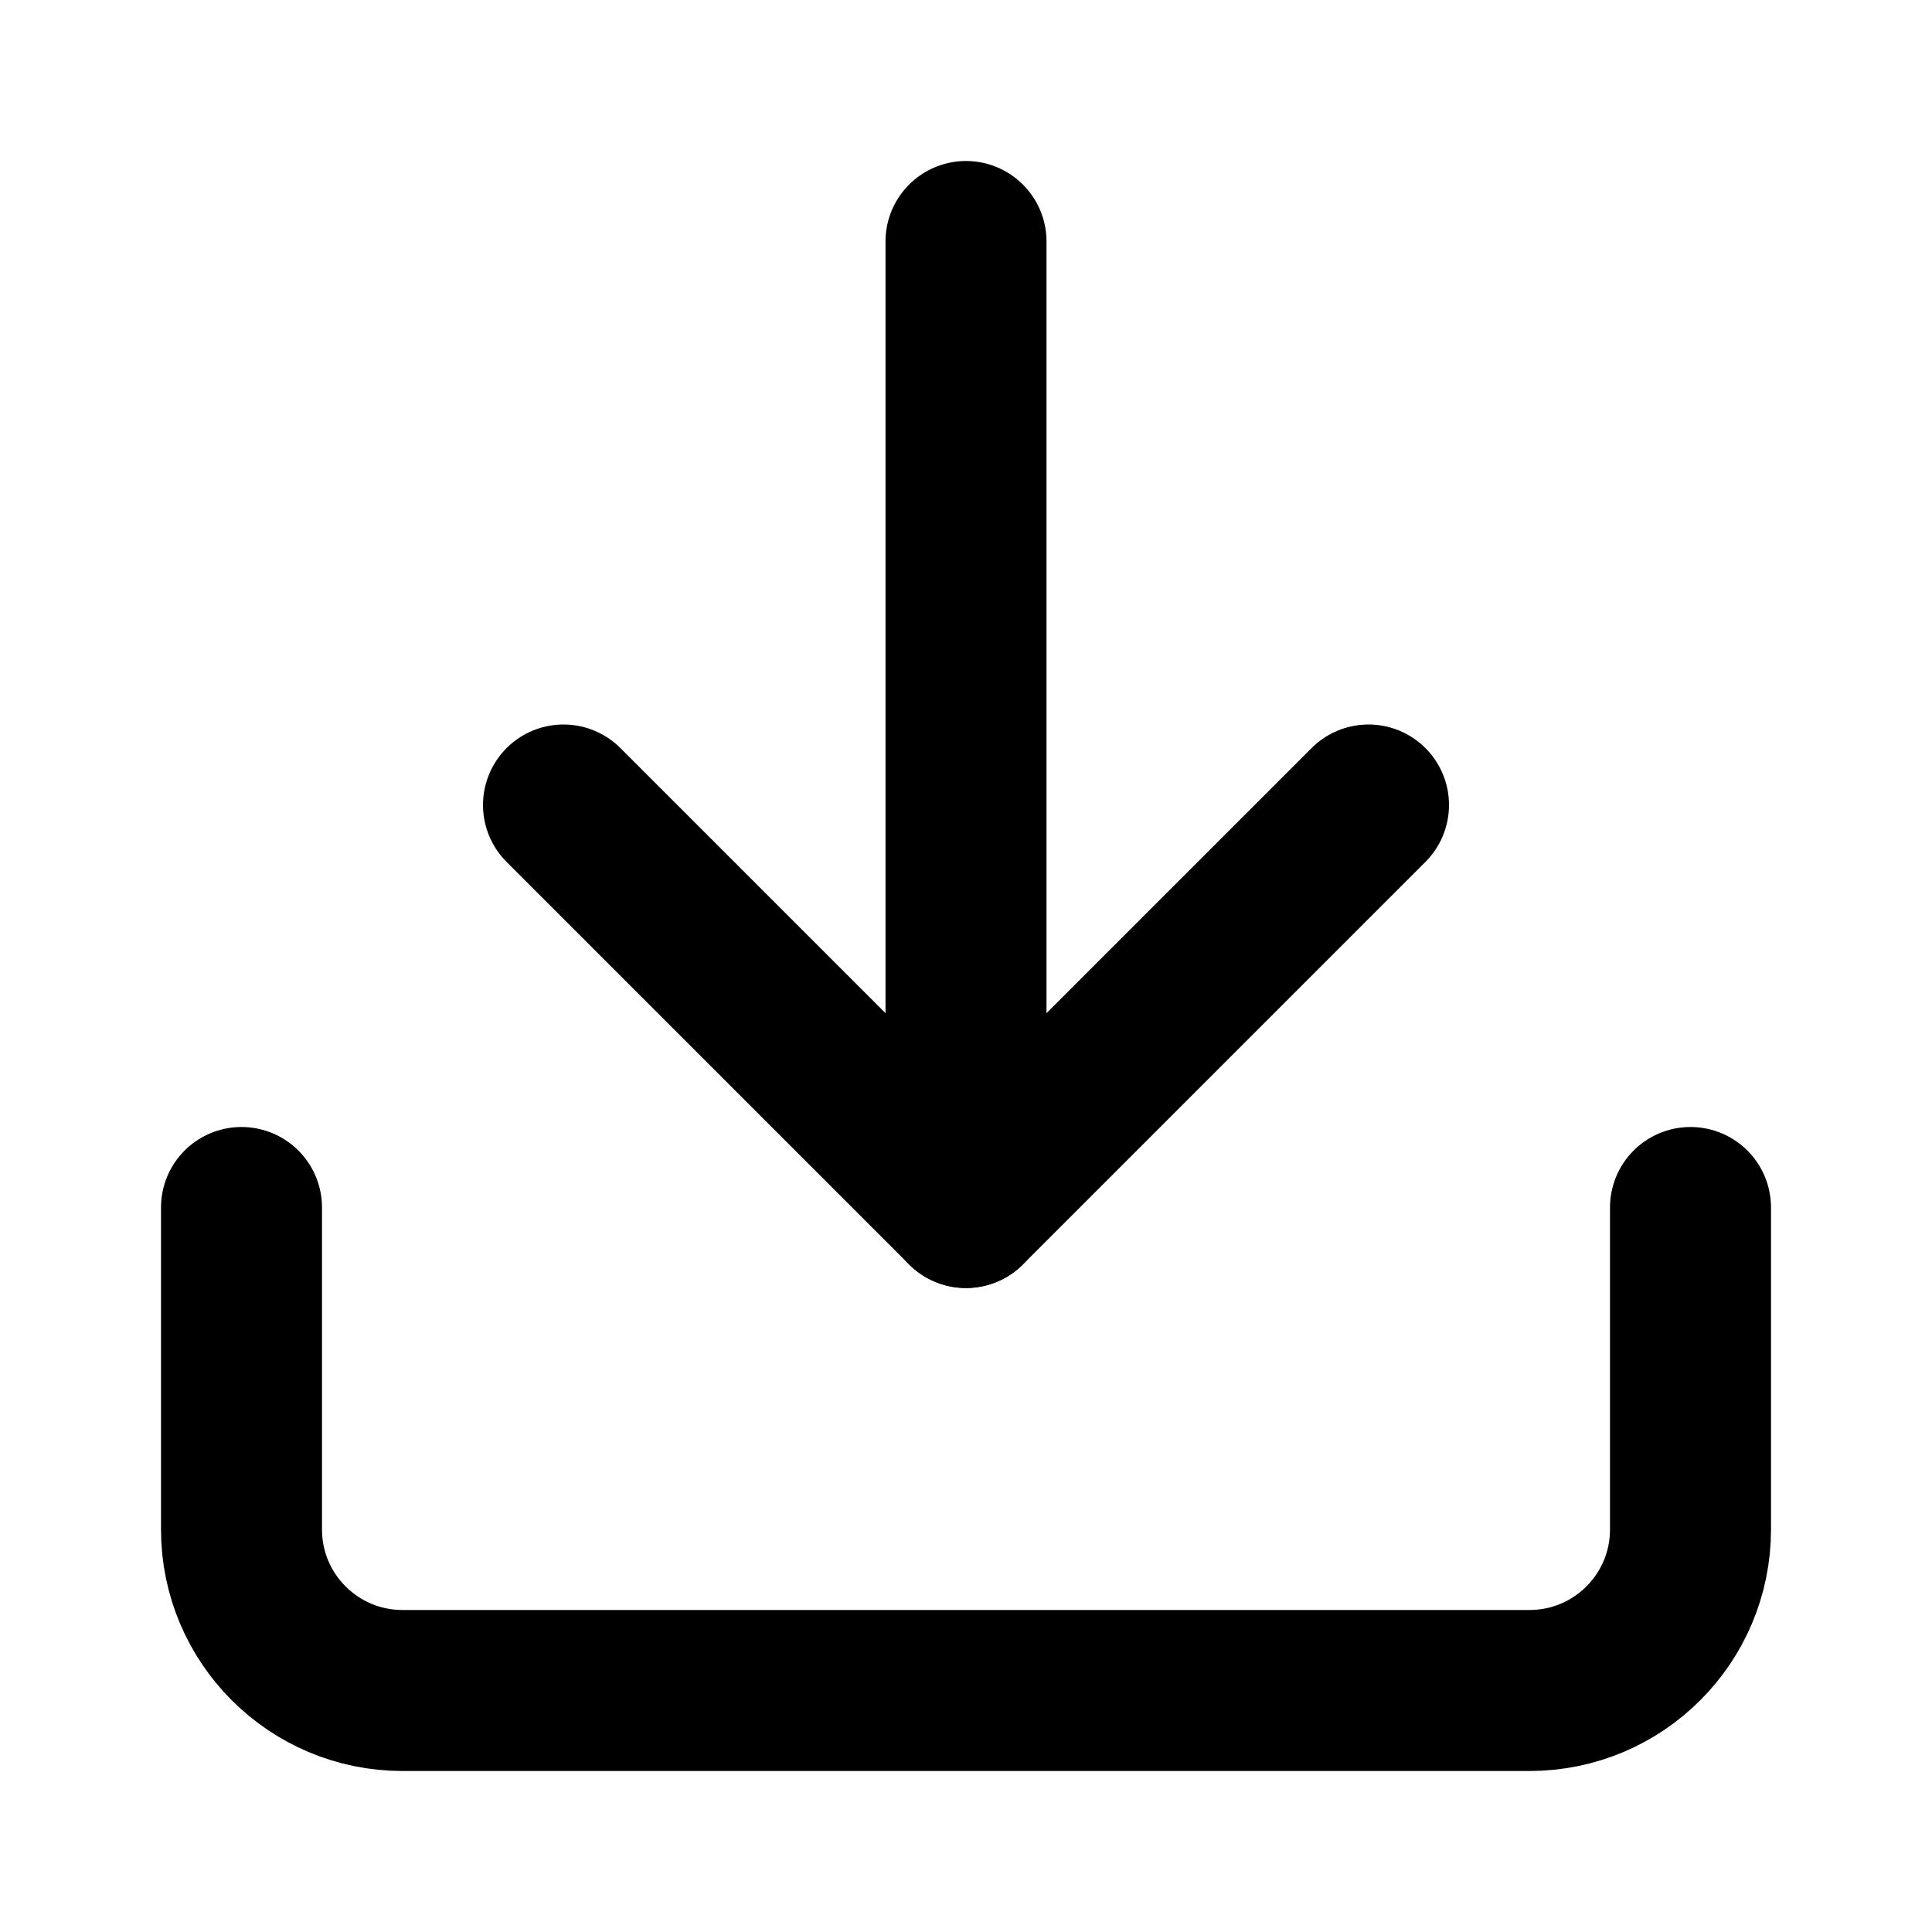
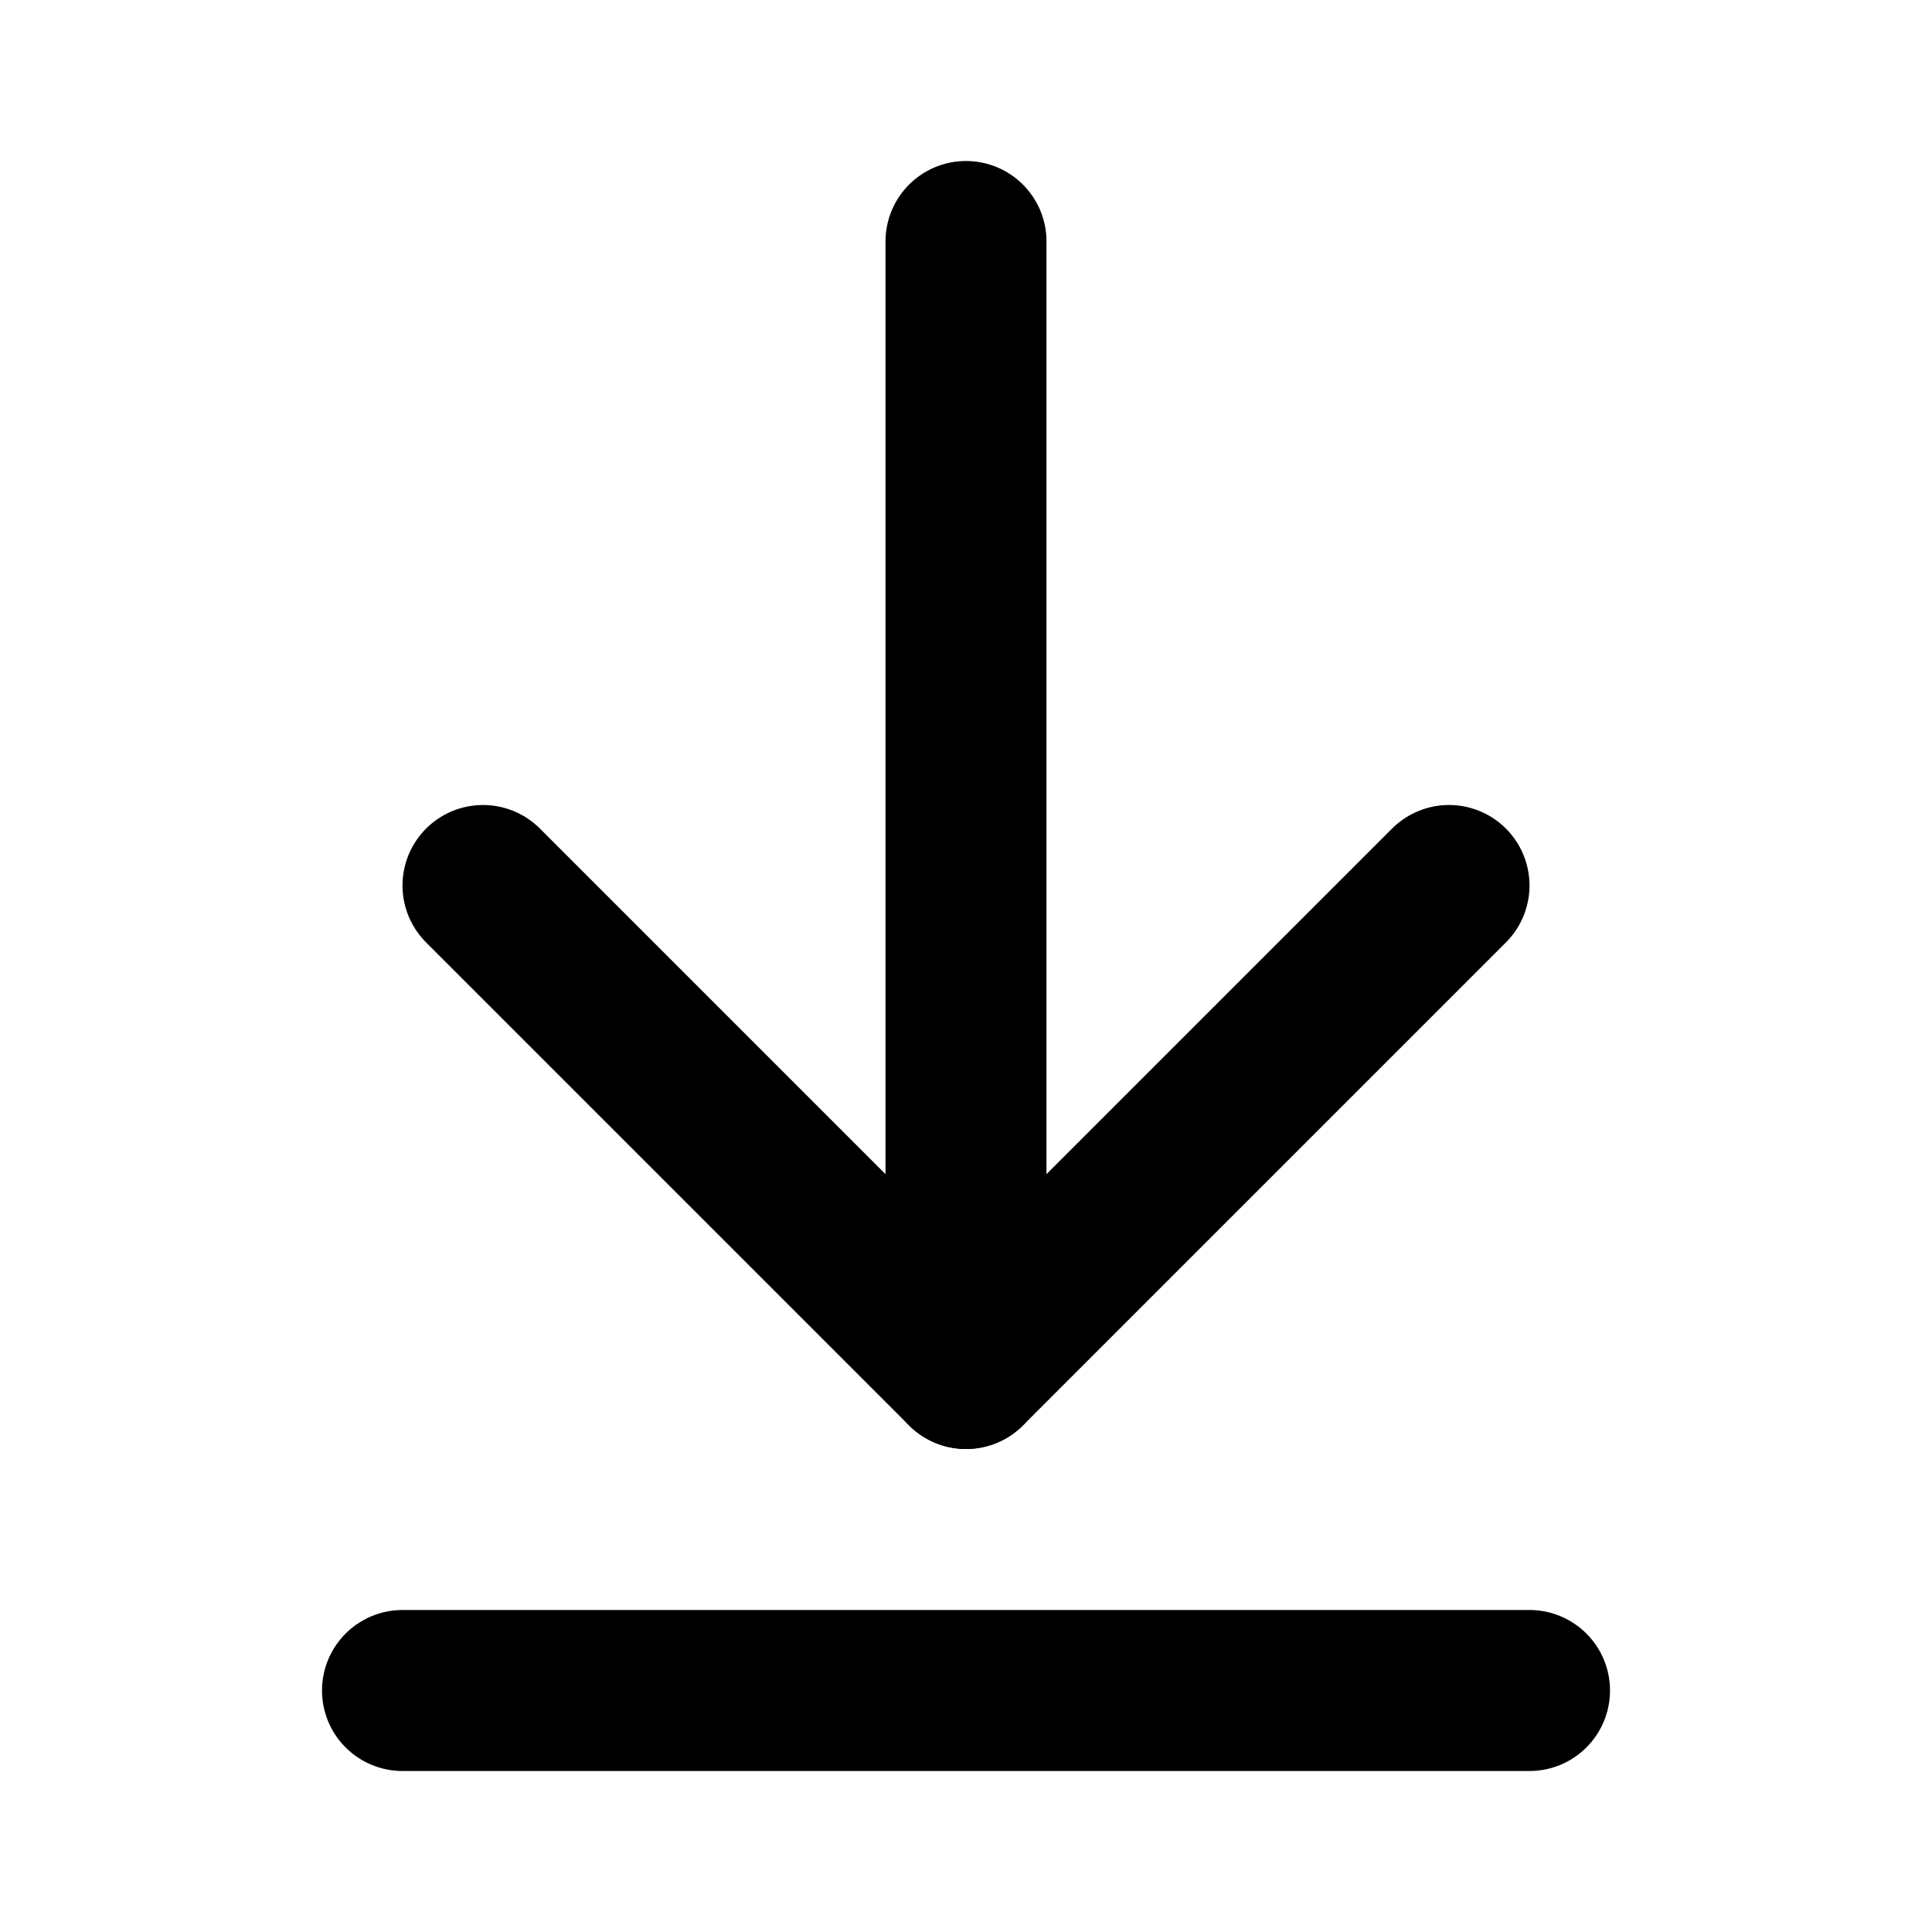
- <svg xmlns="http://www.w3.org/2000/svg" width="24" height="24" viewBox="0 0 24 24" fill="none" stroke="currentColor" stroke-width="2" stroke-linecap="round" stroke-linejoin="round" class="lucide lucide-download">
-   <path d="M12 15V3" />
-   <path d="M21 15v4a2 2 0 0 1-2 2H5a2 2 0 0 1-2-2v-4" />
-   <path d="m7 10 5 5 5-5" />
+ <svg xmlns="http://www.w3.org/2000/svg" width="24" height="24" viewBox="0 0 24 24" fill="none" stroke="currentColor" stroke-width="2" stroke-linecap="round" stroke-linejoin="round" class="lucide lucide-arrow-down-to-line">
+   <path d="M12 17V3" />
+   <path d="m6 11 6 6 6-6" />
+   <path d="M19 21H5" />
</svg>
